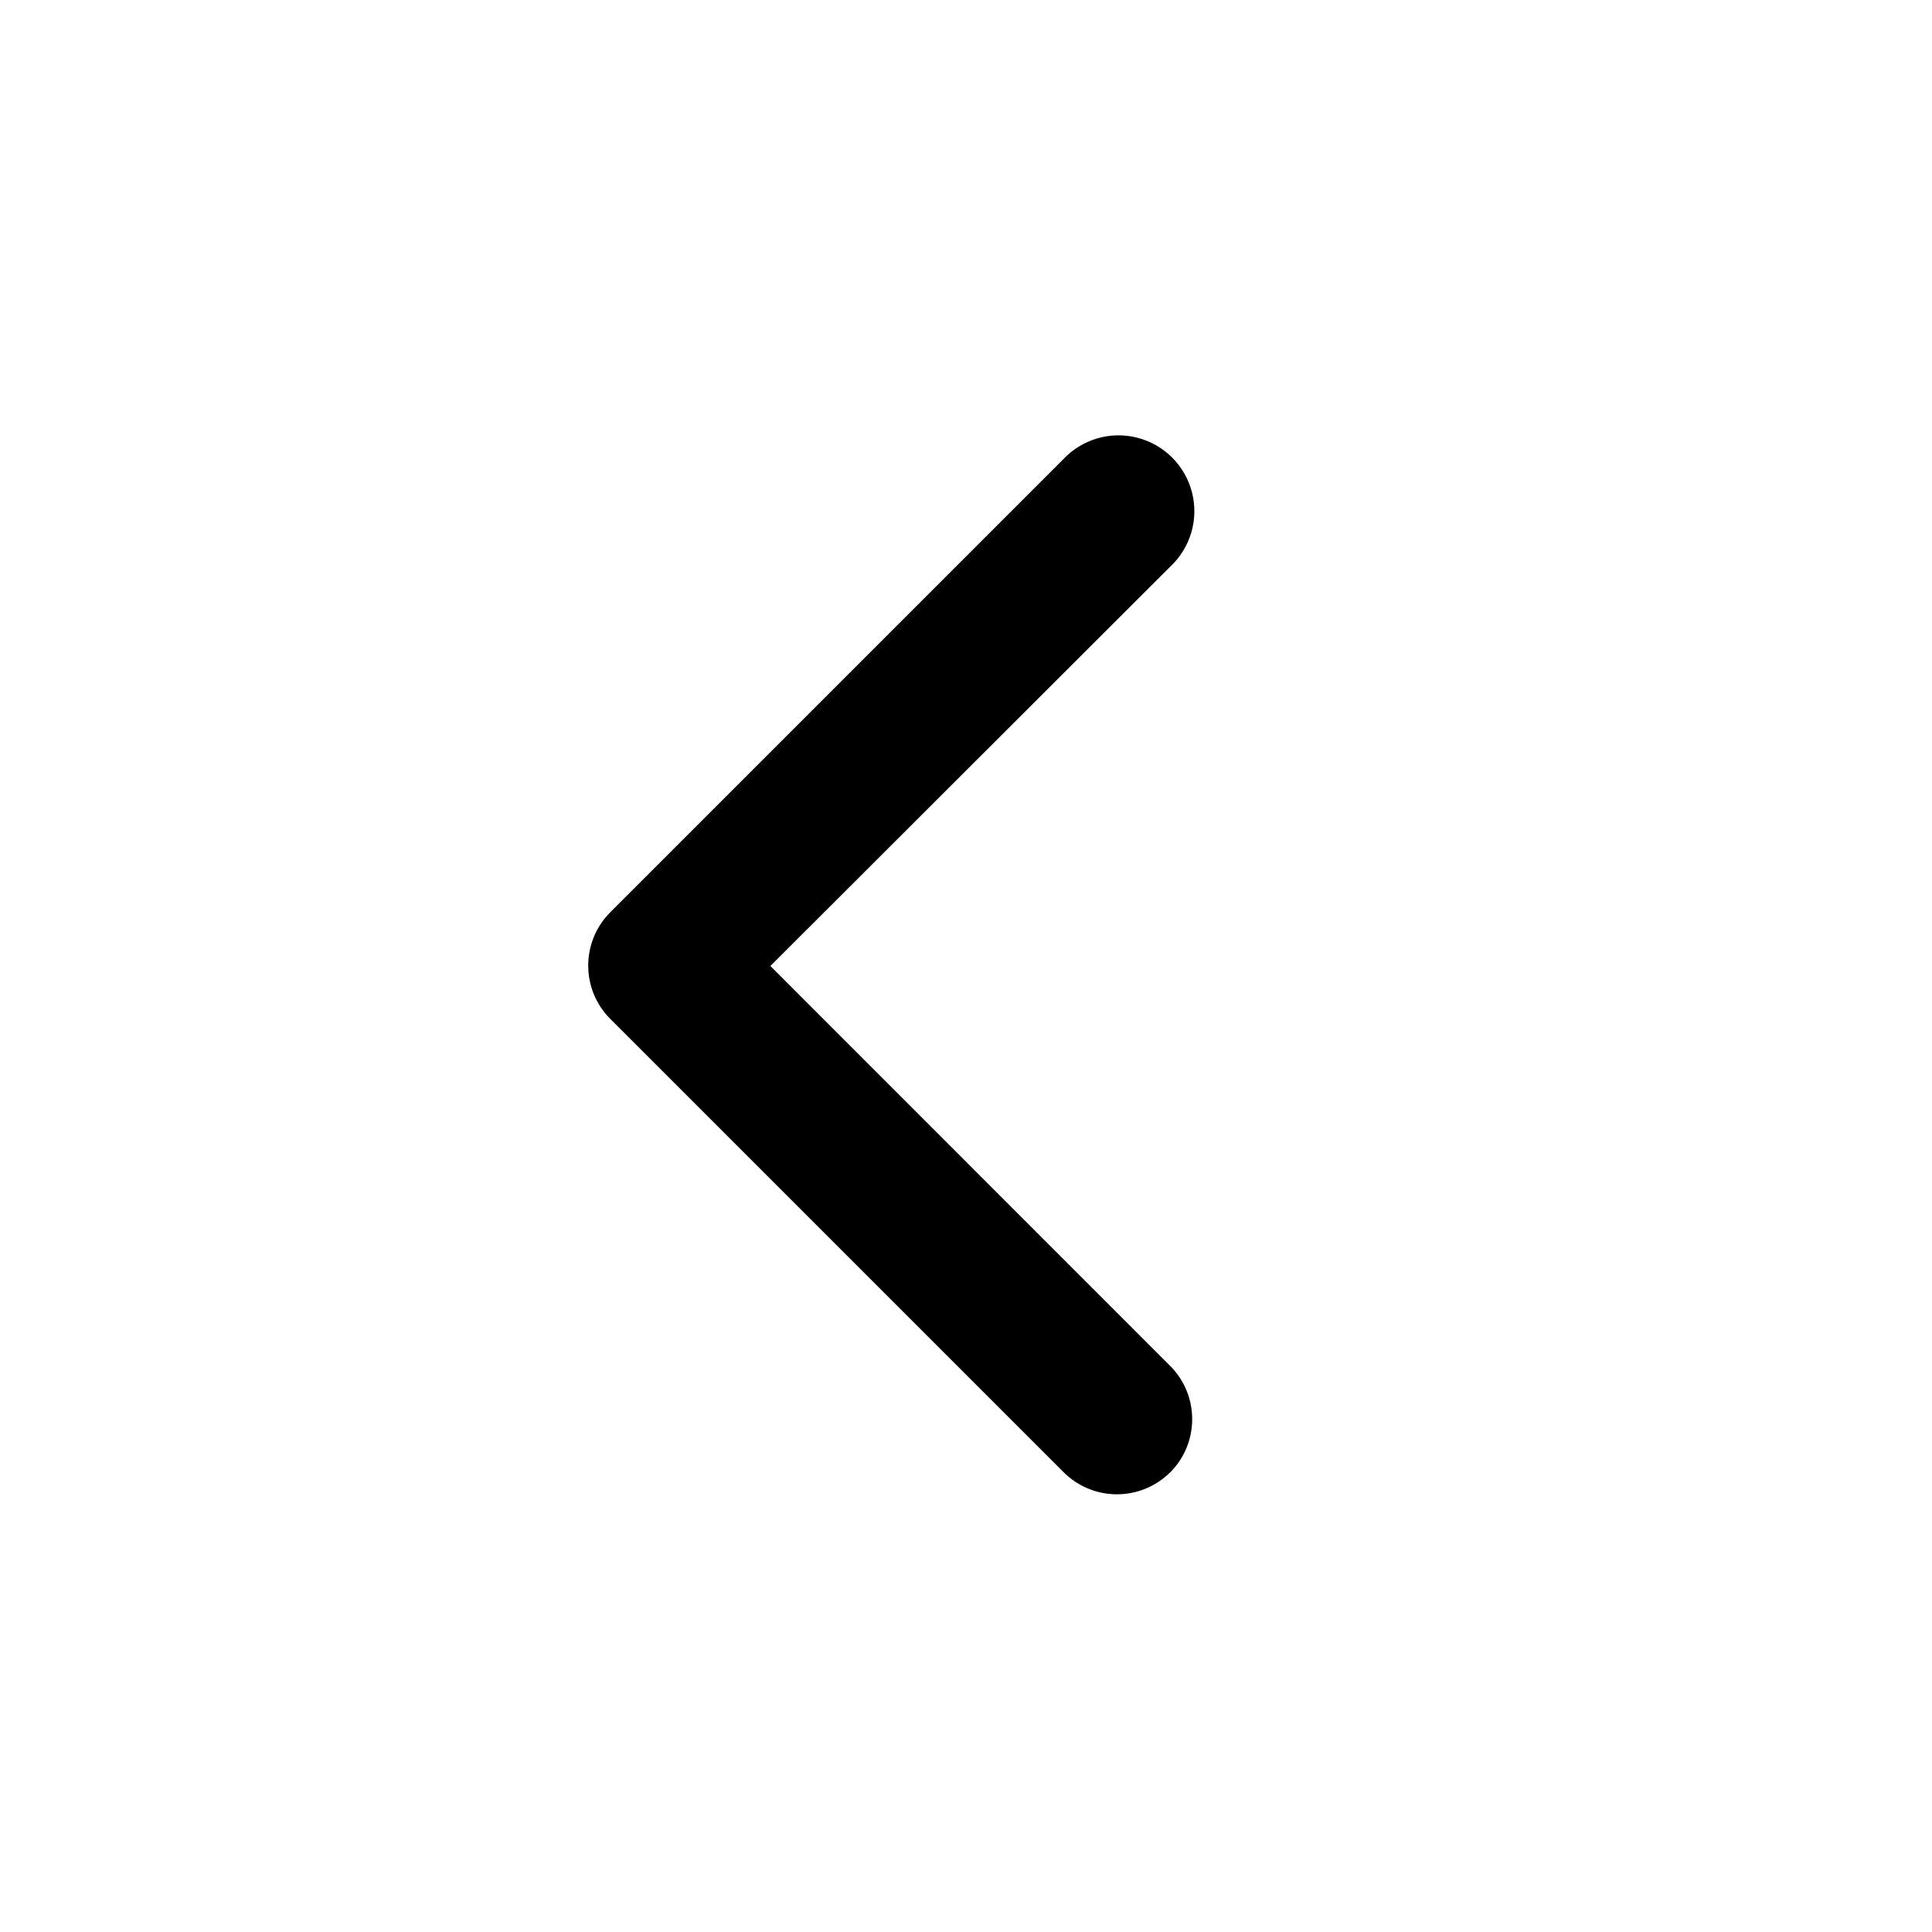
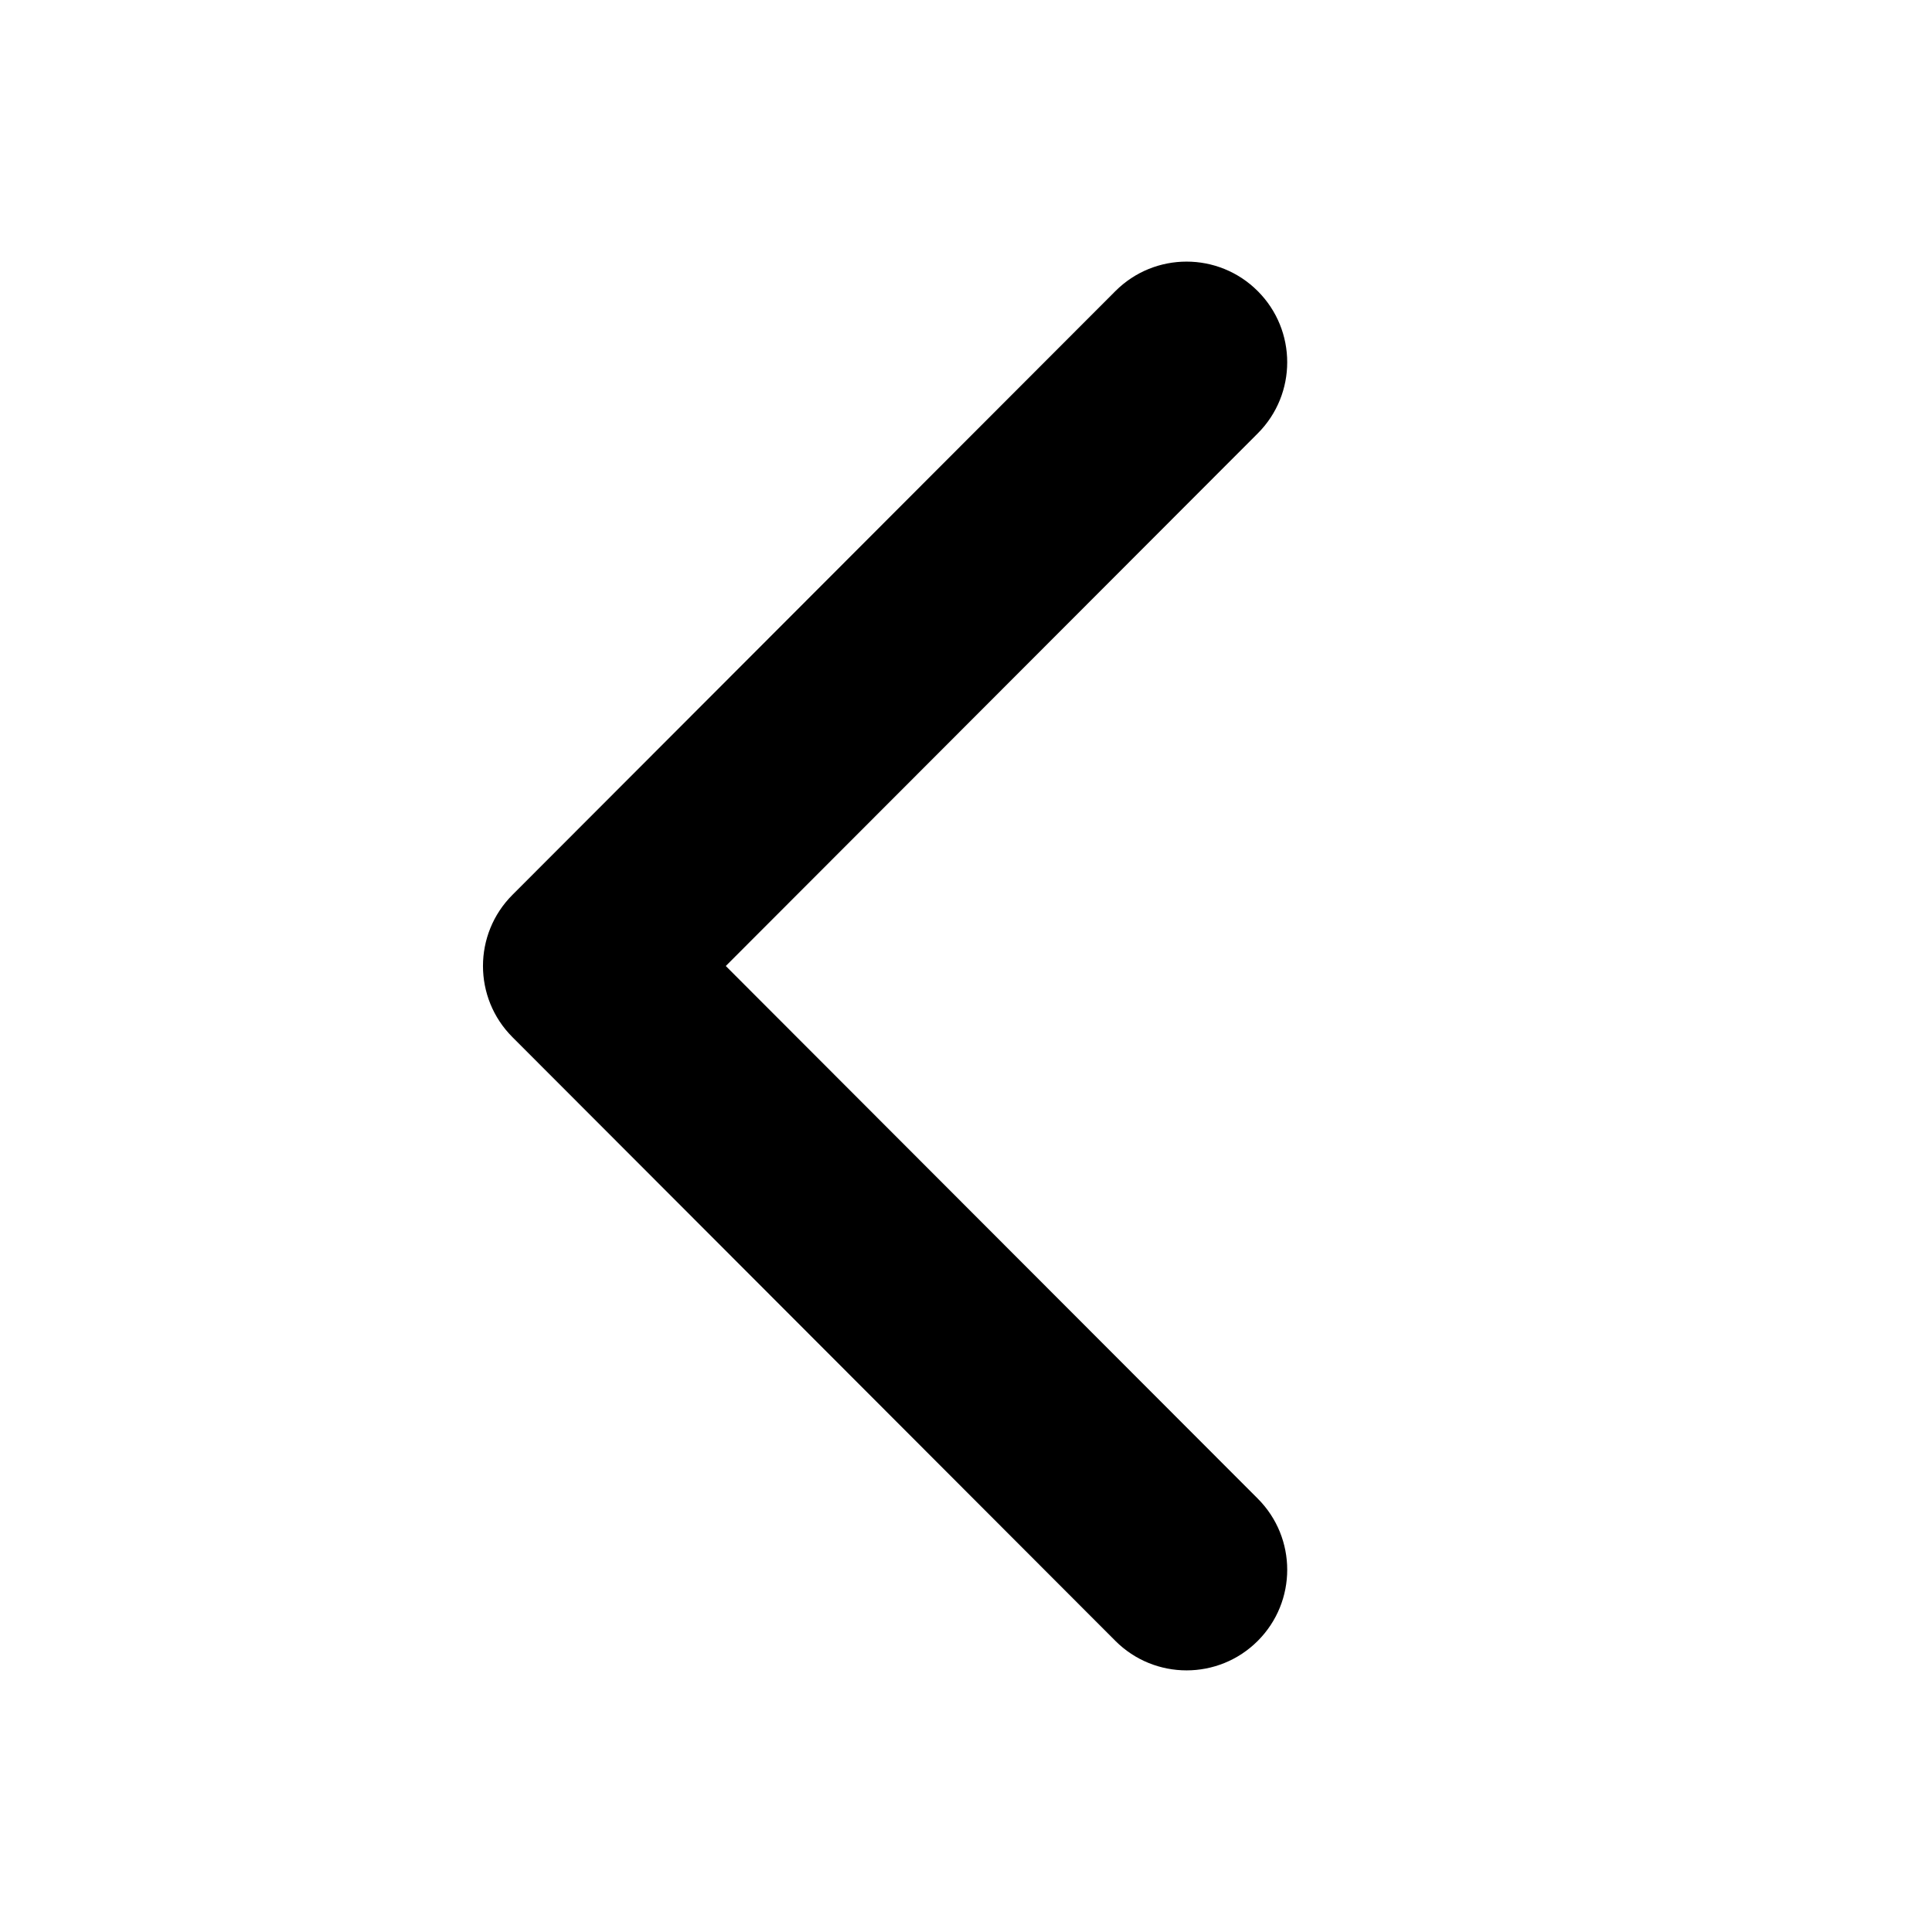
- <svg xmlns="http://www.w3.org/2000/svg" viewBox="0 0 16 16">
-   <path d="M9.691 12.194a.625.625 0 0 0 0-.882L6.38 8l3.31-3.306a.628.628 0 1 0-.887-.888l-3.75 3.75a.625.625 0 0 0 0 .881l3.75 3.75a.625.625 0 0 0 .887.007Z" />
+ <svg xmlns="http://www.w3.org/2000/svg" viewBox="0 0 12 12">
+   <path fill-rule="evenodd" clip-rule="evenodd" d="M7.812 10.192a.625.625 0 0 0 0-.884L4.508 6l3.304-3.308a.625.625 0 1 0-.884-.884l-3.745 3.75a.625.625 0 0 0 0 .884l3.745 3.75c.244.244.64.244.884 0Z" />
</svg>
